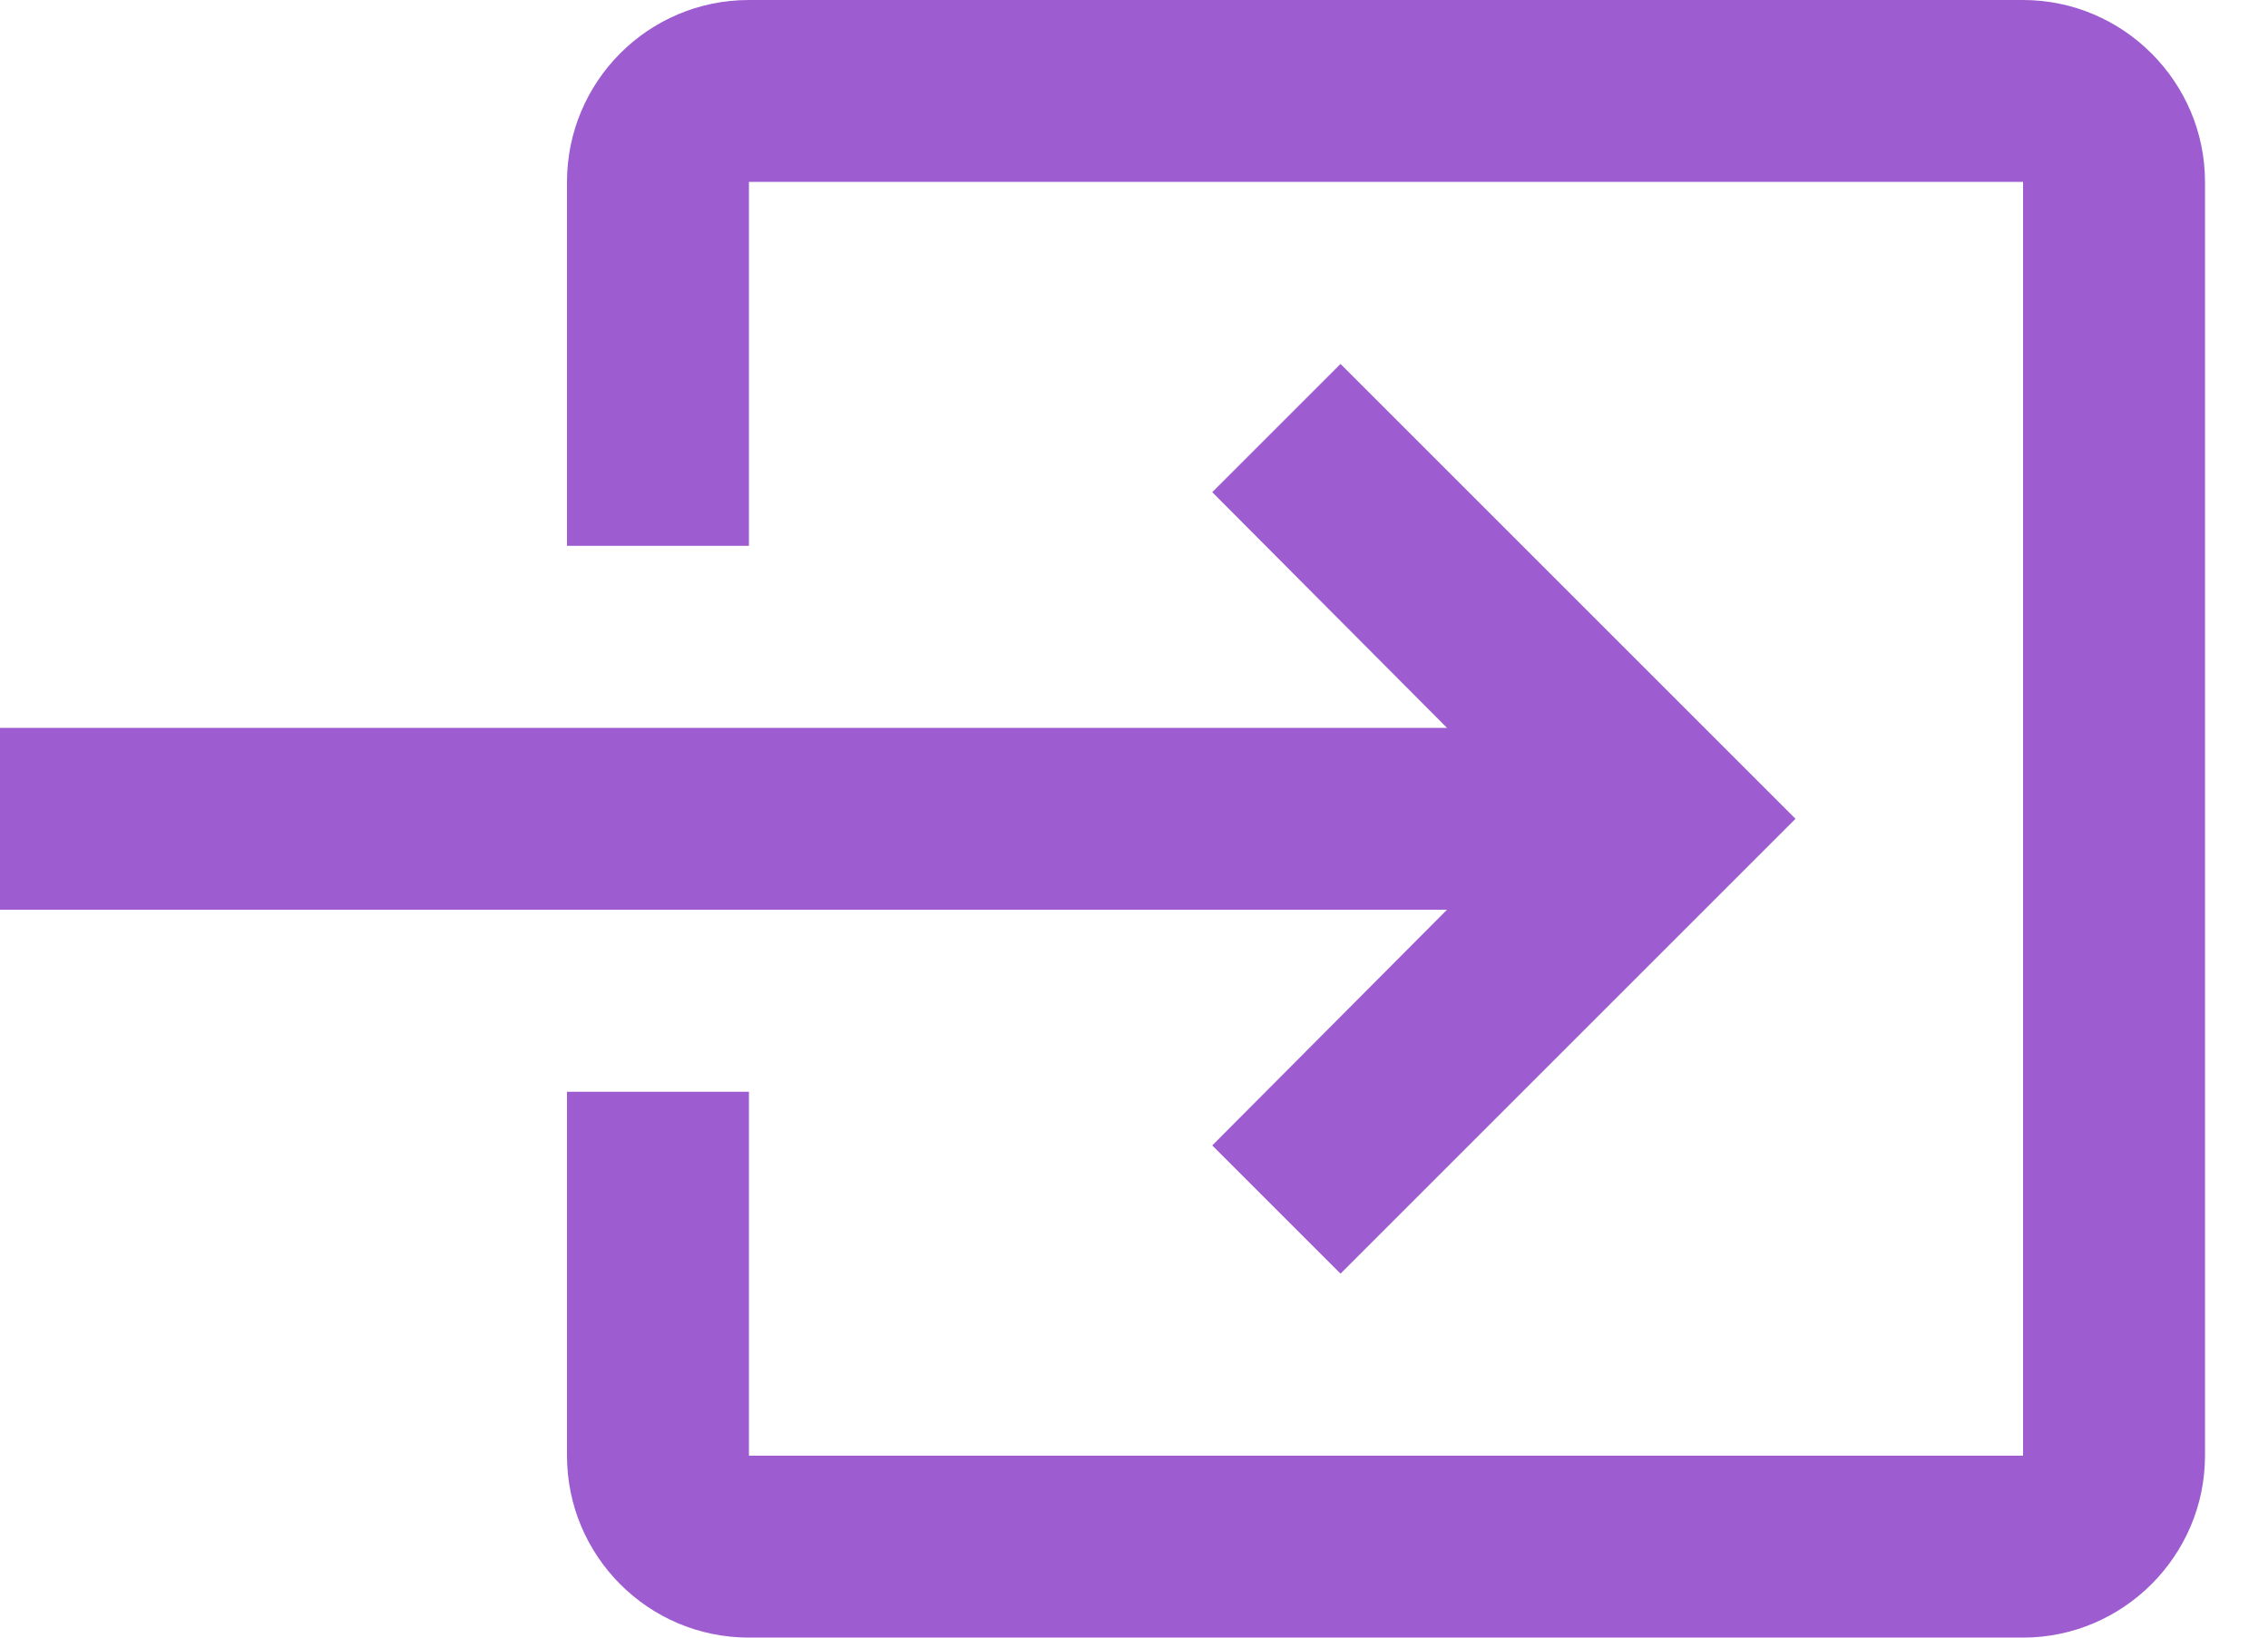
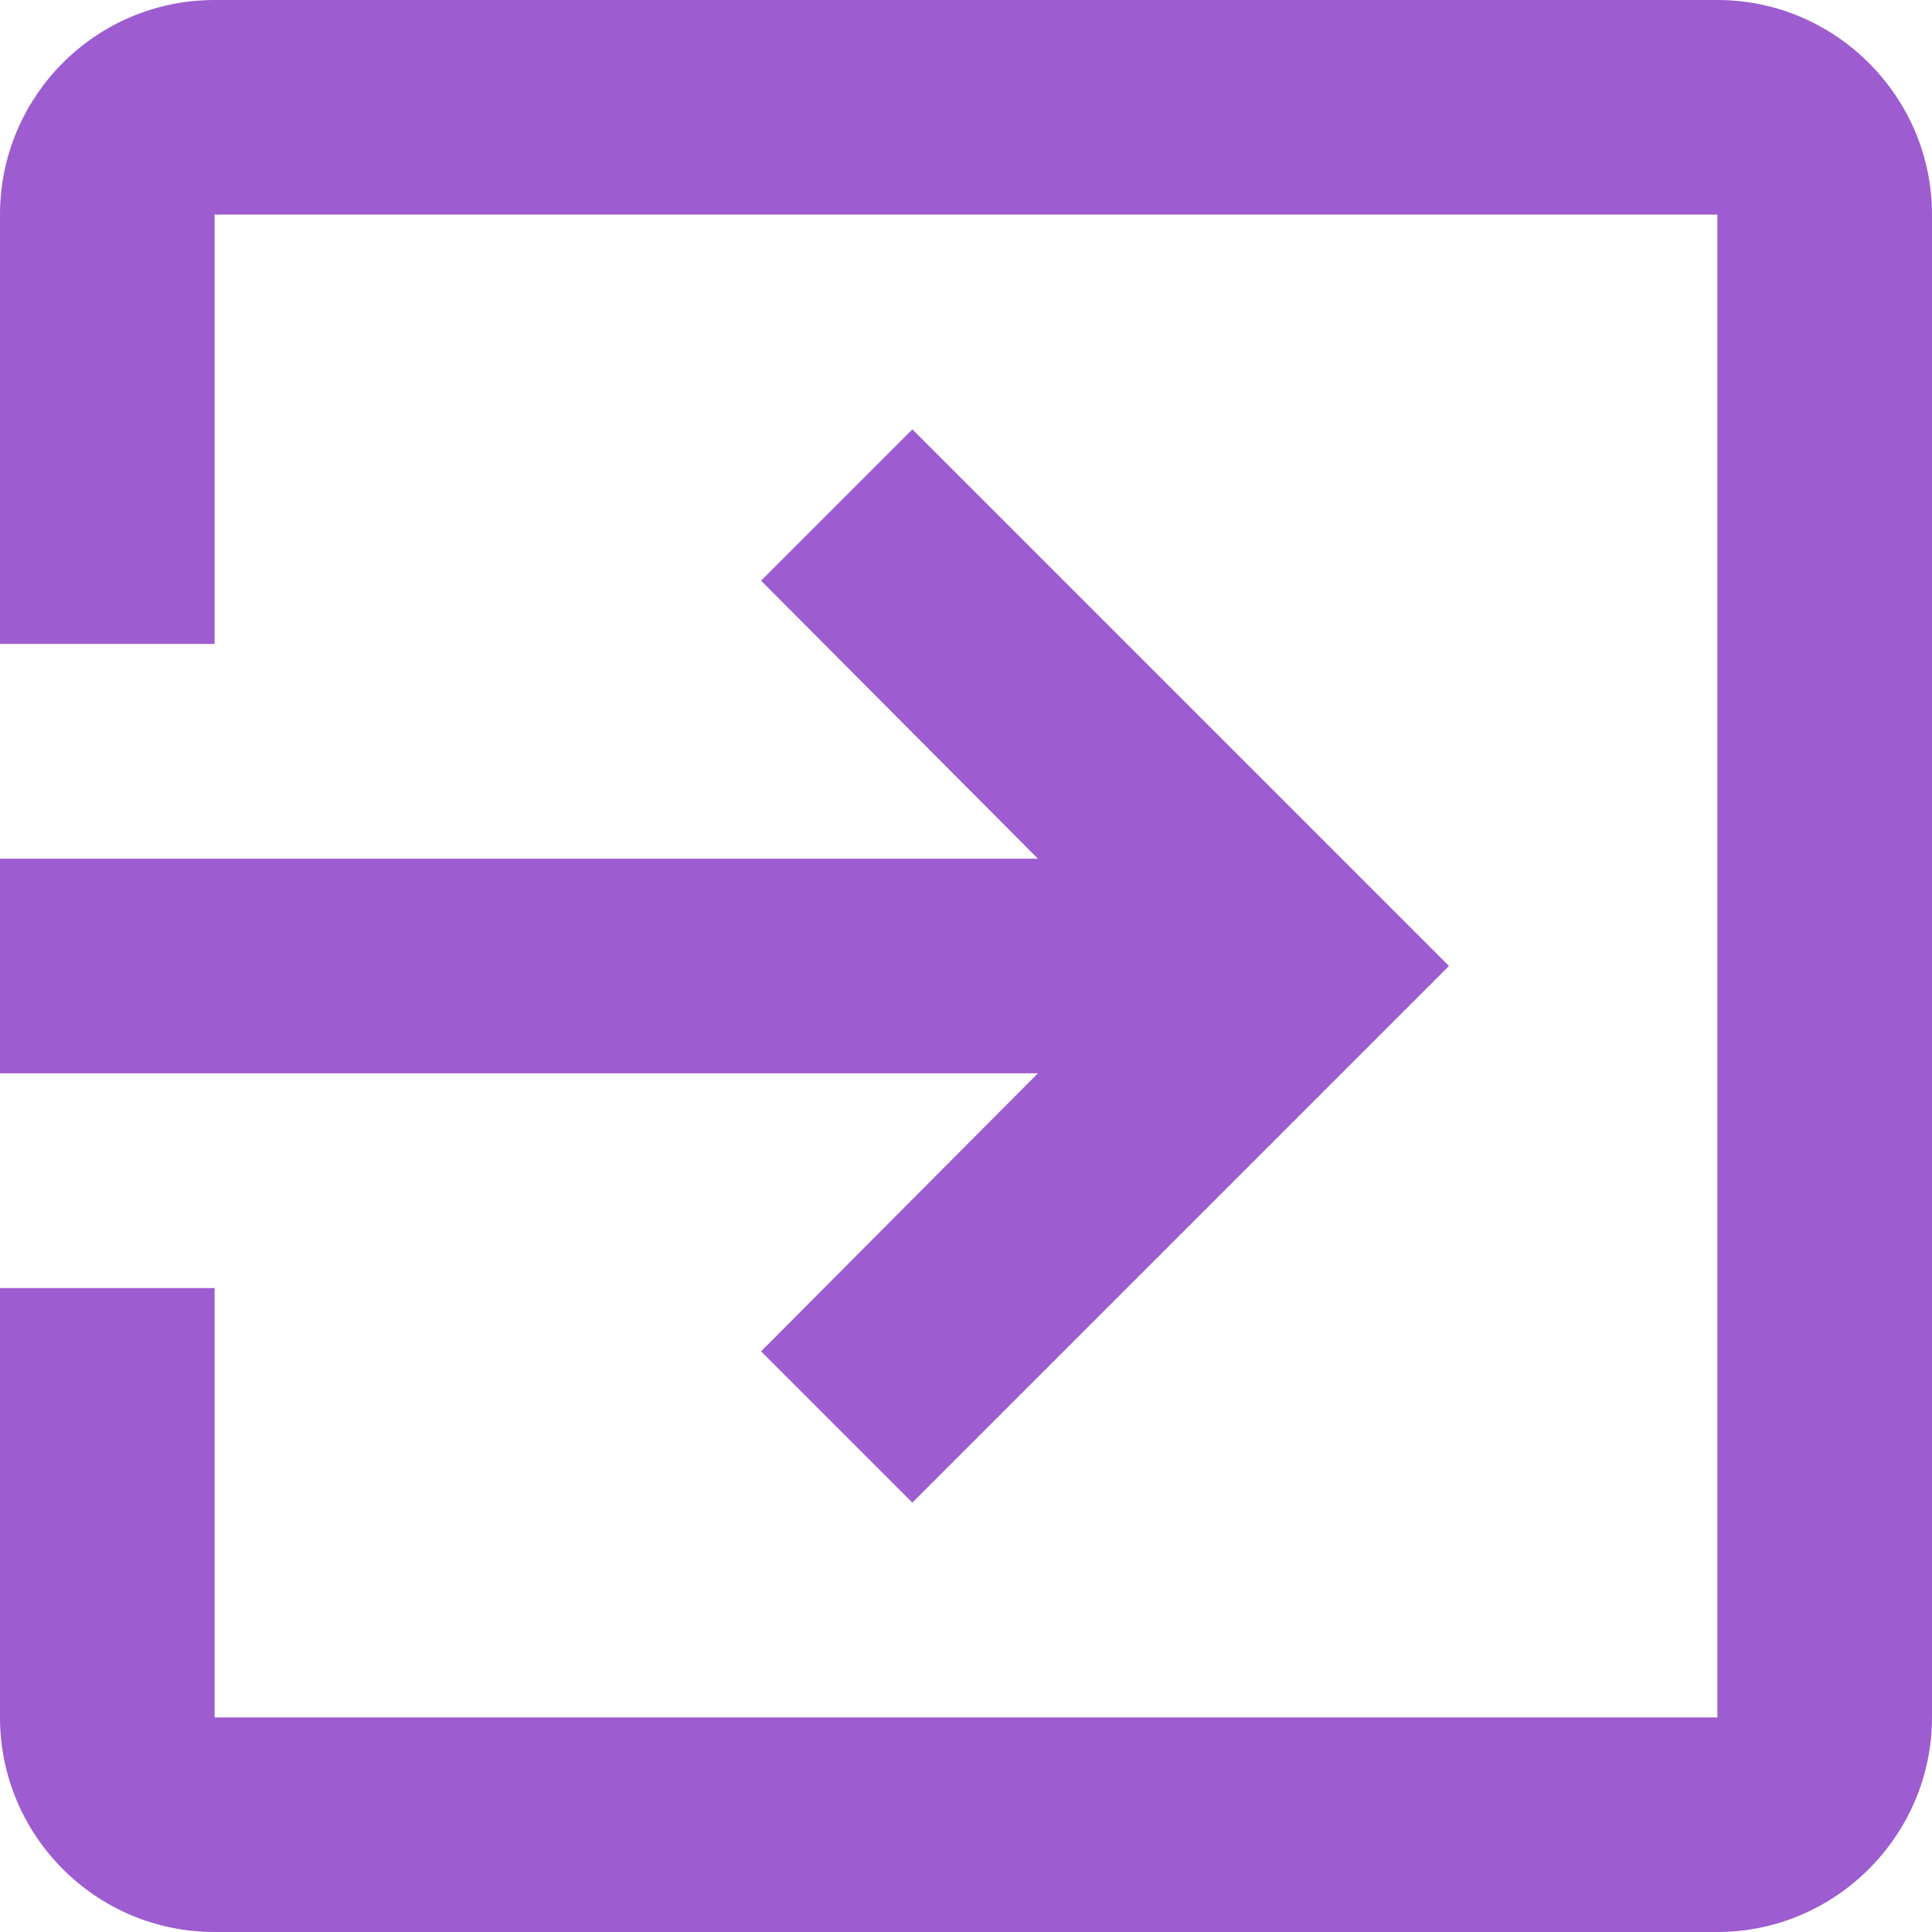
- <svg xmlns="http://www.w3.org/2000/svg" width="18" height="13" viewBox="0 0 18 13" fill="none">
-   <path d="M9.621 9.093L10.639 10.111L14.25 6.5L10.639 2.889L9.621 3.907L11.484 5.778H0V7.222H11.484L9.621 9.093ZM16.056 0H5.944C5.143 0 4.5 0.65 4.5 1.444V4.333H5.944V1.444H16.056V11.556H5.944V8.667H4.5V11.556C4.5 12.35 5.143 13 5.944 13H16.056C16.85 13 17.5 12.35 17.5 11.556V1.444C17.5 0.65 16.85 0 16.056 0Z" fill="#9D5CD0" />
+ <svg xmlns="http://www.w3.org/2000/svg" width="13" height="13" viewBox="0 0 13 13" fill="none">
+   <path d="M5.121 9.093L6.139 10.111L9.75 6.5L6.139 2.889L5.121 3.907L6.984 5.778H0V7.222H6.984L5.121 9.093ZM11.556 0H1.444C0.643 0 0 0.65 0 1.444V4.333H1.444V1.444H11.556V11.556H1.444V8.667H0V11.556C0 12.35 0.643 13 1.444 13H11.556C12.35 13 13 12.35 13 11.556V1.444C13 0.65 12.35 0 11.556 0Z" fill="#9D5CD0" />
</svg>
